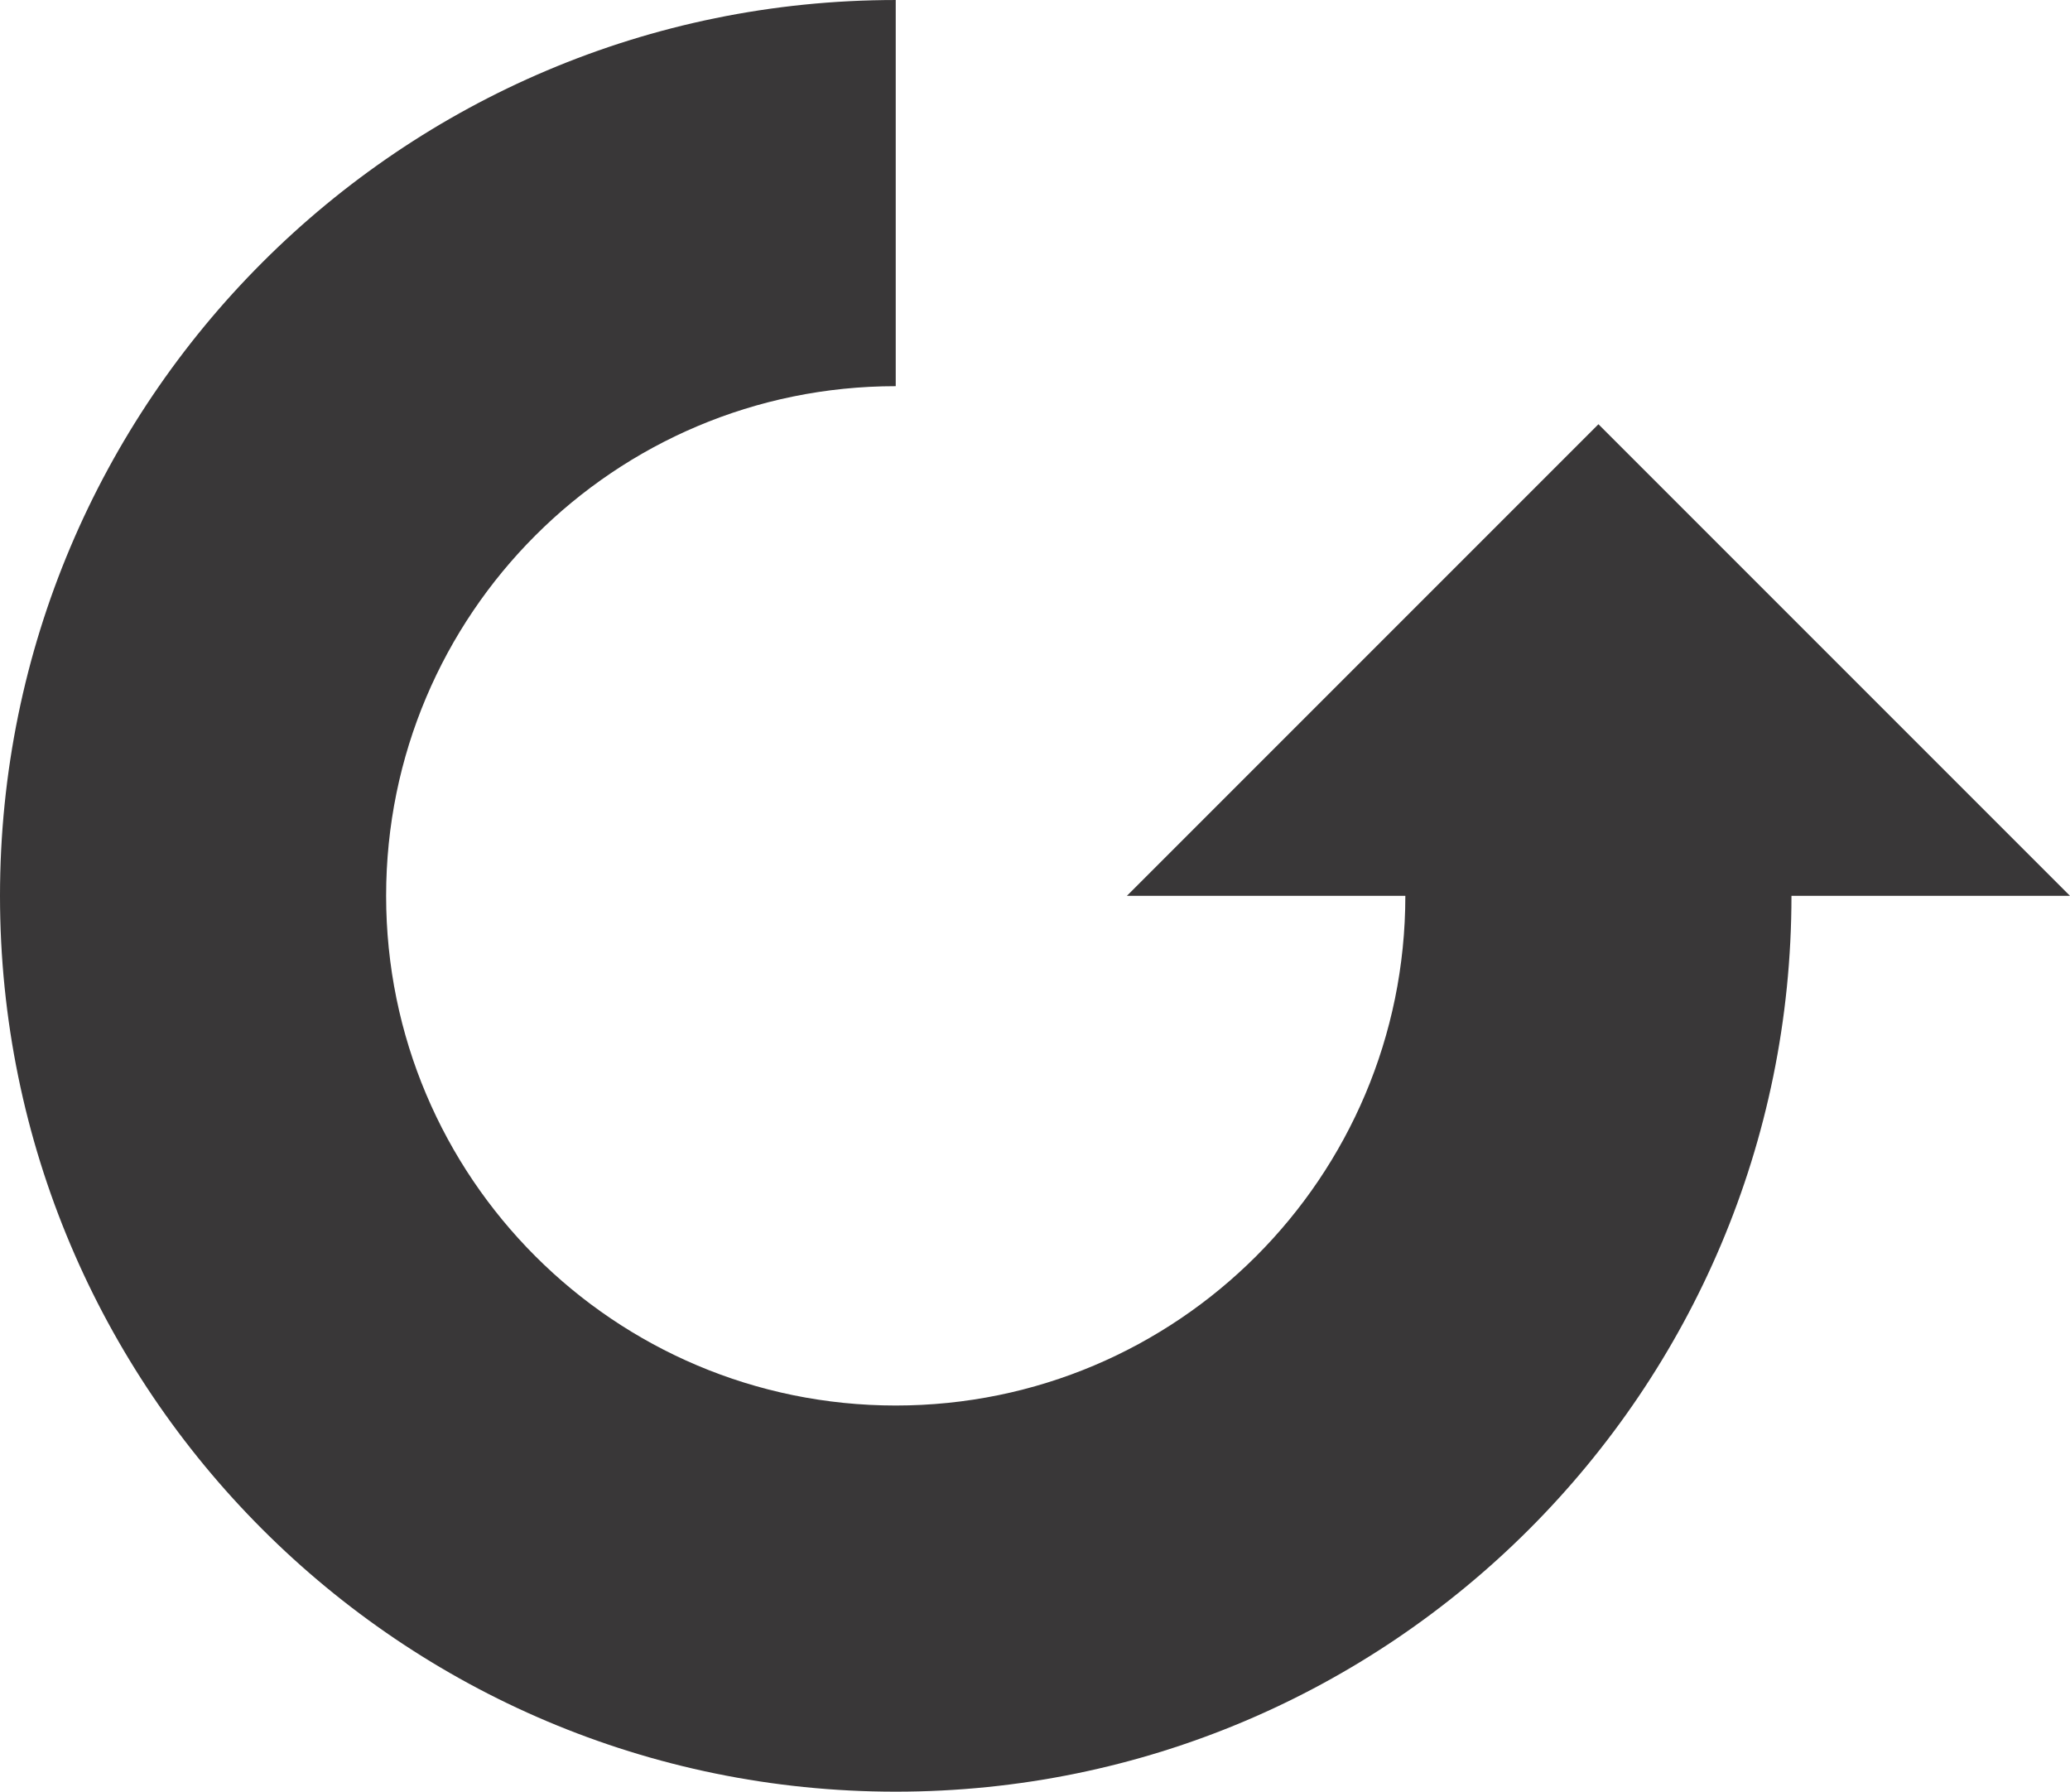
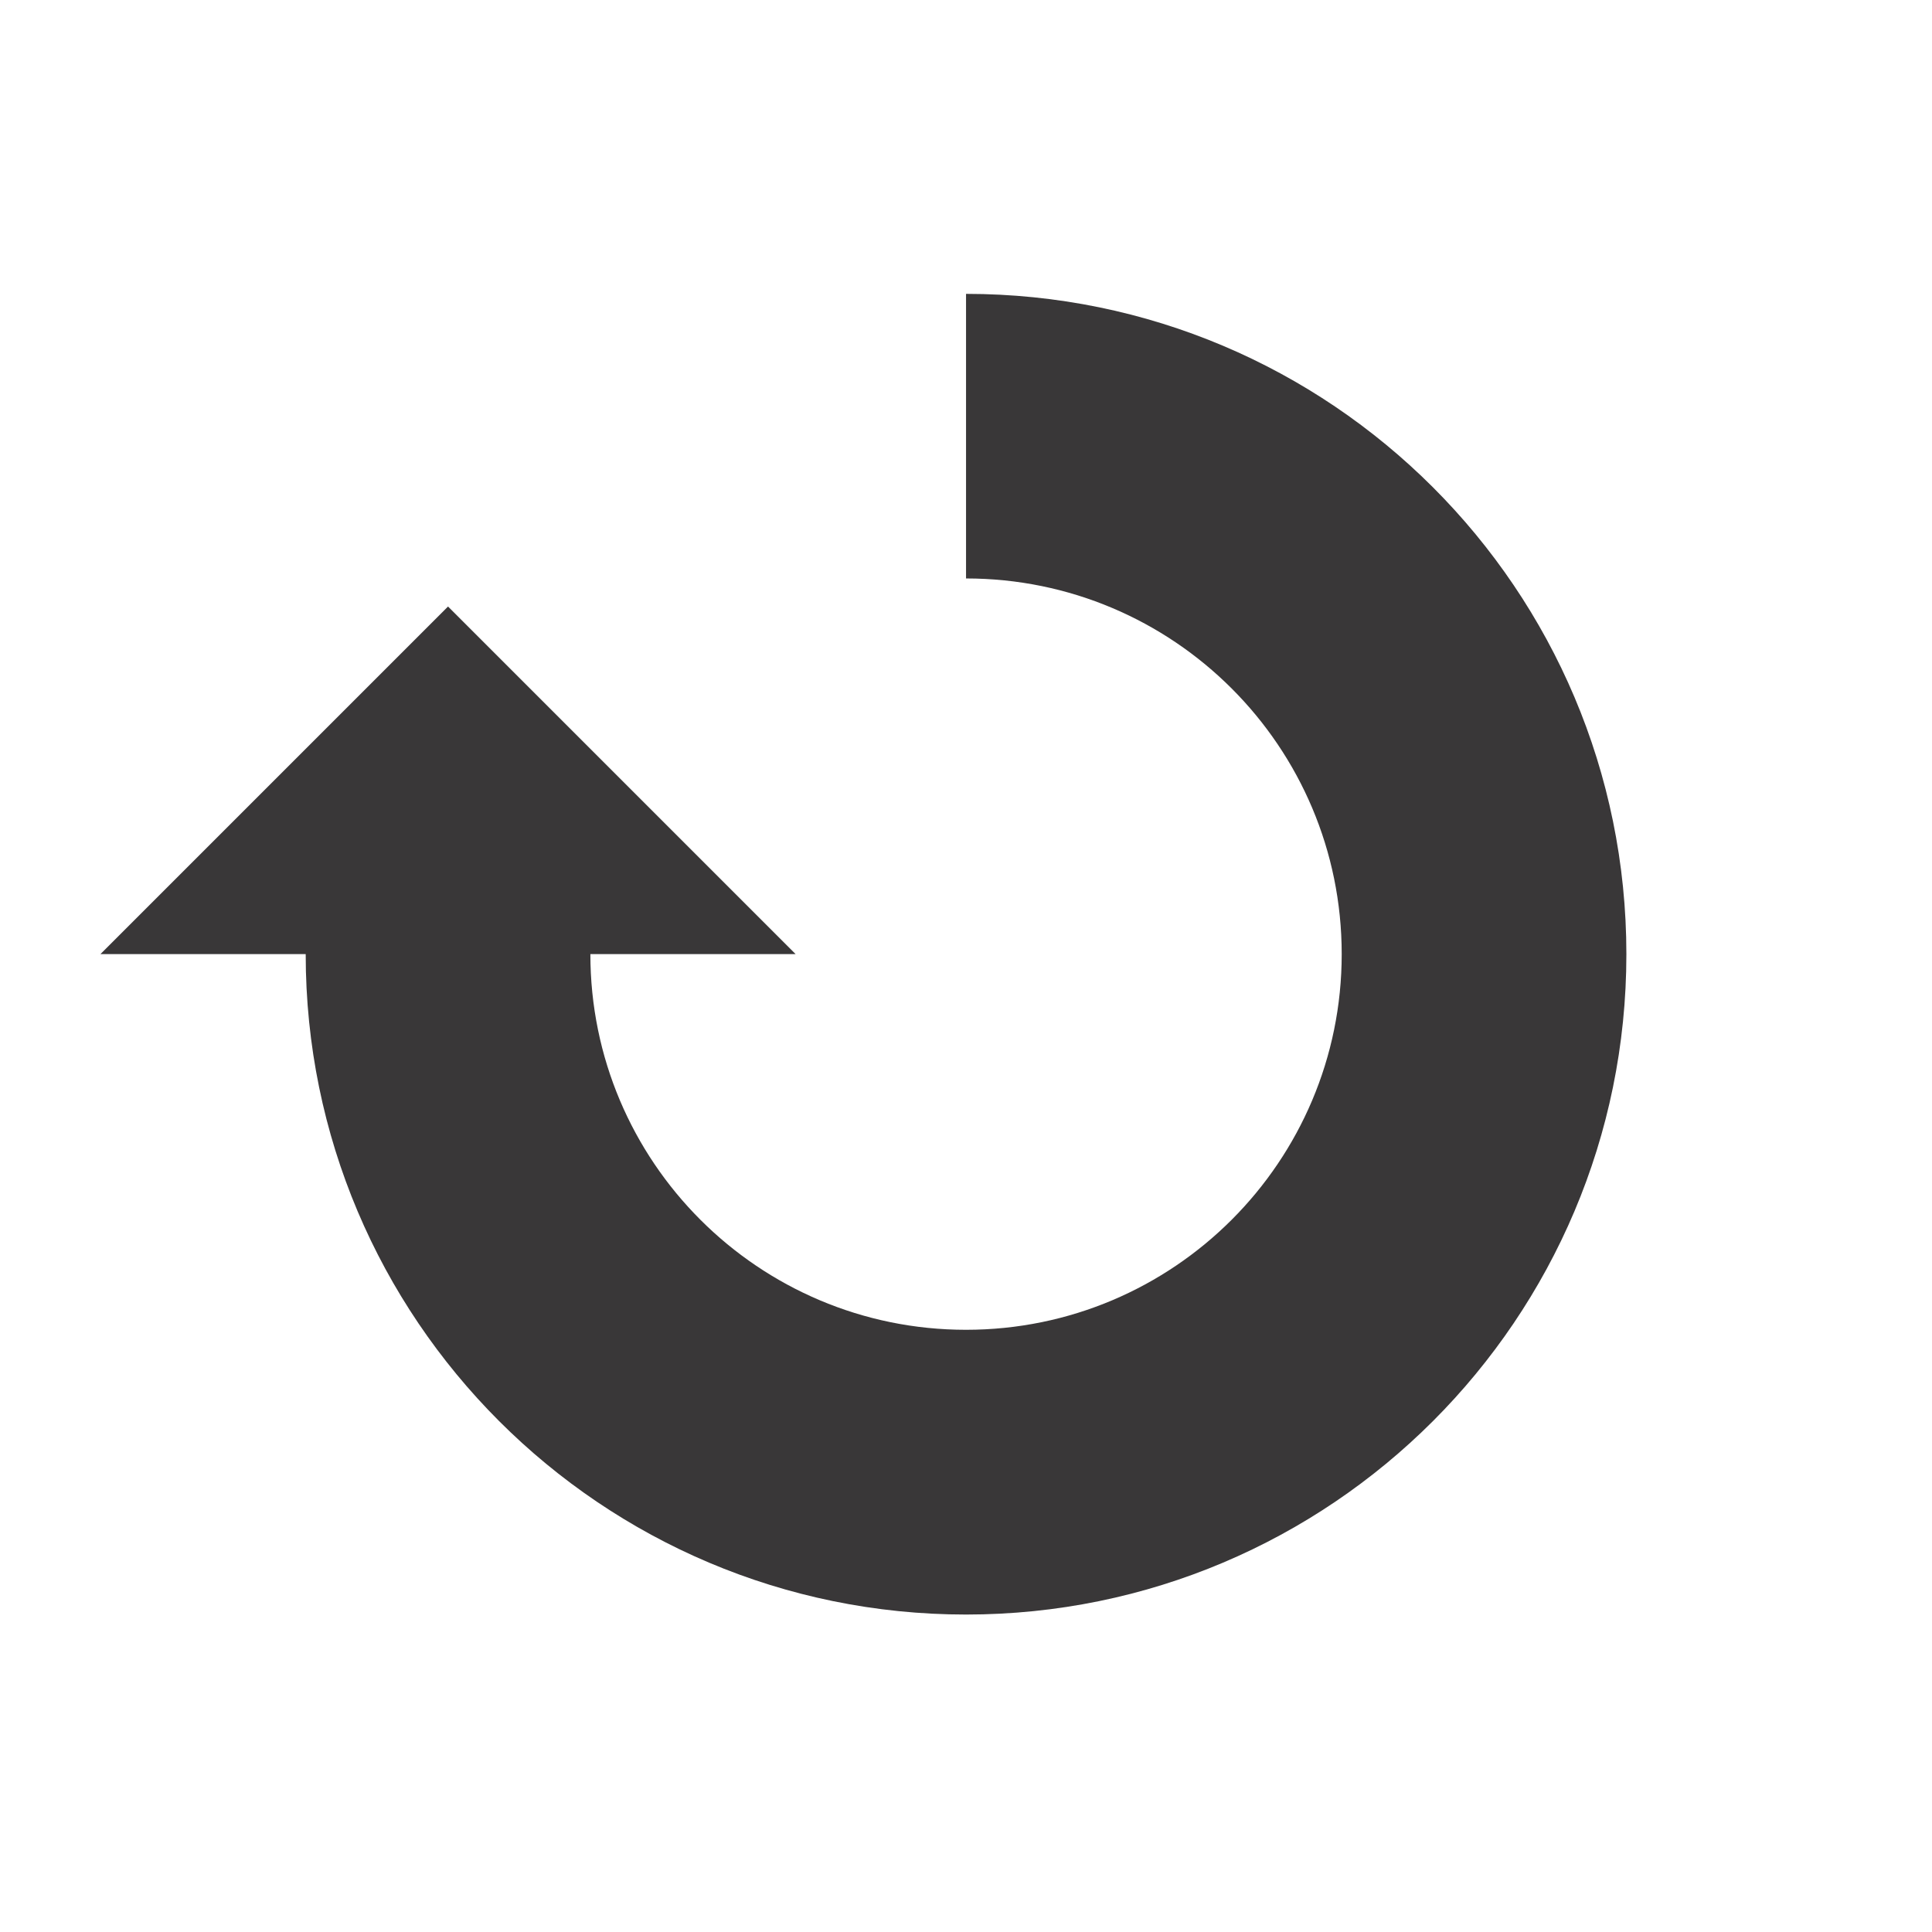
- <svg xmlns="http://www.w3.org/2000/svg" xml:space="preserve" width="21.167mm" height="18.319mm" version="1.1" style="shape-rendering:geometricPrecision; text-rendering:geometricPrecision; image-rendering:optimizeQuality; fill-rule:evenodd; clip-rule:evenodd" viewBox="0 0 228.97 198.16">
+ <svg xmlns="http://www.w3.org/2000/svg" xml:space="preserve" width="26.801mm" height="26.801mm" version="1.1" style="shape-rendering:geometricPrecision; text-rendering:geometricPrecision; image-rendering:optimizeQuality; fill-rule:evenodd; clip-rule:evenodd" viewBox="0 0 241.61 241.61">
  <defs>
    <style type="text/css">
   
+     .fil1 {fill:none}
    .fil0 {fill:#393738;fill-rule:nonzero}
   
  </style>
  </defs>
  <g id="Capa_x0020_1">
-     <path class="fil0" d="M198.16 99.08c0,27.36 -11.09,52.13 -29.02,70.06 -17.93,17.93 -42.7,29.02 -70.06,29.02 -27.36,0 -52.13,-11.09 -70.06,-29.02 -17.93,-17.93 -29.02,-42.7 -29.02,-70.06 0,-27.36 11.09,-52.13 29.02,-70.06 17.93,-17.93 42.7,-29.02 70.06,-29.02l0 42.71c-15.57,0 -29.66,6.31 -39.86,16.51 -10.2,10.2 -16.51,24.29 -16.51,39.86 0,15.57 6.31,29.66 16.51,39.86 10.2,10.2 24.29,16.51 39.86,16.51 15.57,0 29.66,-6.31 39.86,-16.51 10.2,-10.2 16.51,-24.29 16.51,-39.86l-30.8 0 52.16 -52.16 52.16 52.16 -30.8 0z" />
+     <path class="fil0" d="M38.23 119.33c0,22.8 9.24,43.44 24.19,58.39 14.94,14.94 35.59,24.19 58.39,24.19 22.8,0 43.44,-9.24 58.39,-24.19 14.94,-14.94 24.19,-35.59 24.19,-58.39 0,-22.8 -9.24,-43.44 -24.19,-58.39 -14.94,-14.94 -35.59,-24.19 -58.39,-24.19l0 35.59c12.97,0 24.72,5.26 33.22,13.76 8.5,8.5 13.76,20.25 13.76,33.22 0,12.97 -5.26,24.72 -13.76,33.22 -8.5,8.5 -20.25,13.76 -33.22,13.76 -12.97,0 -24.72,-5.26 -33.22,-13.76 -8.5,-8.5 -13.76,-20.25 -13.76,-33.22l25.67 0 -43.47 -43.47 -43.47 43.47 25.67 0z" />
+     <circle class="fil1" cx="120.8" cy="120.8" r="120.8" />
  </g>
</svg>
